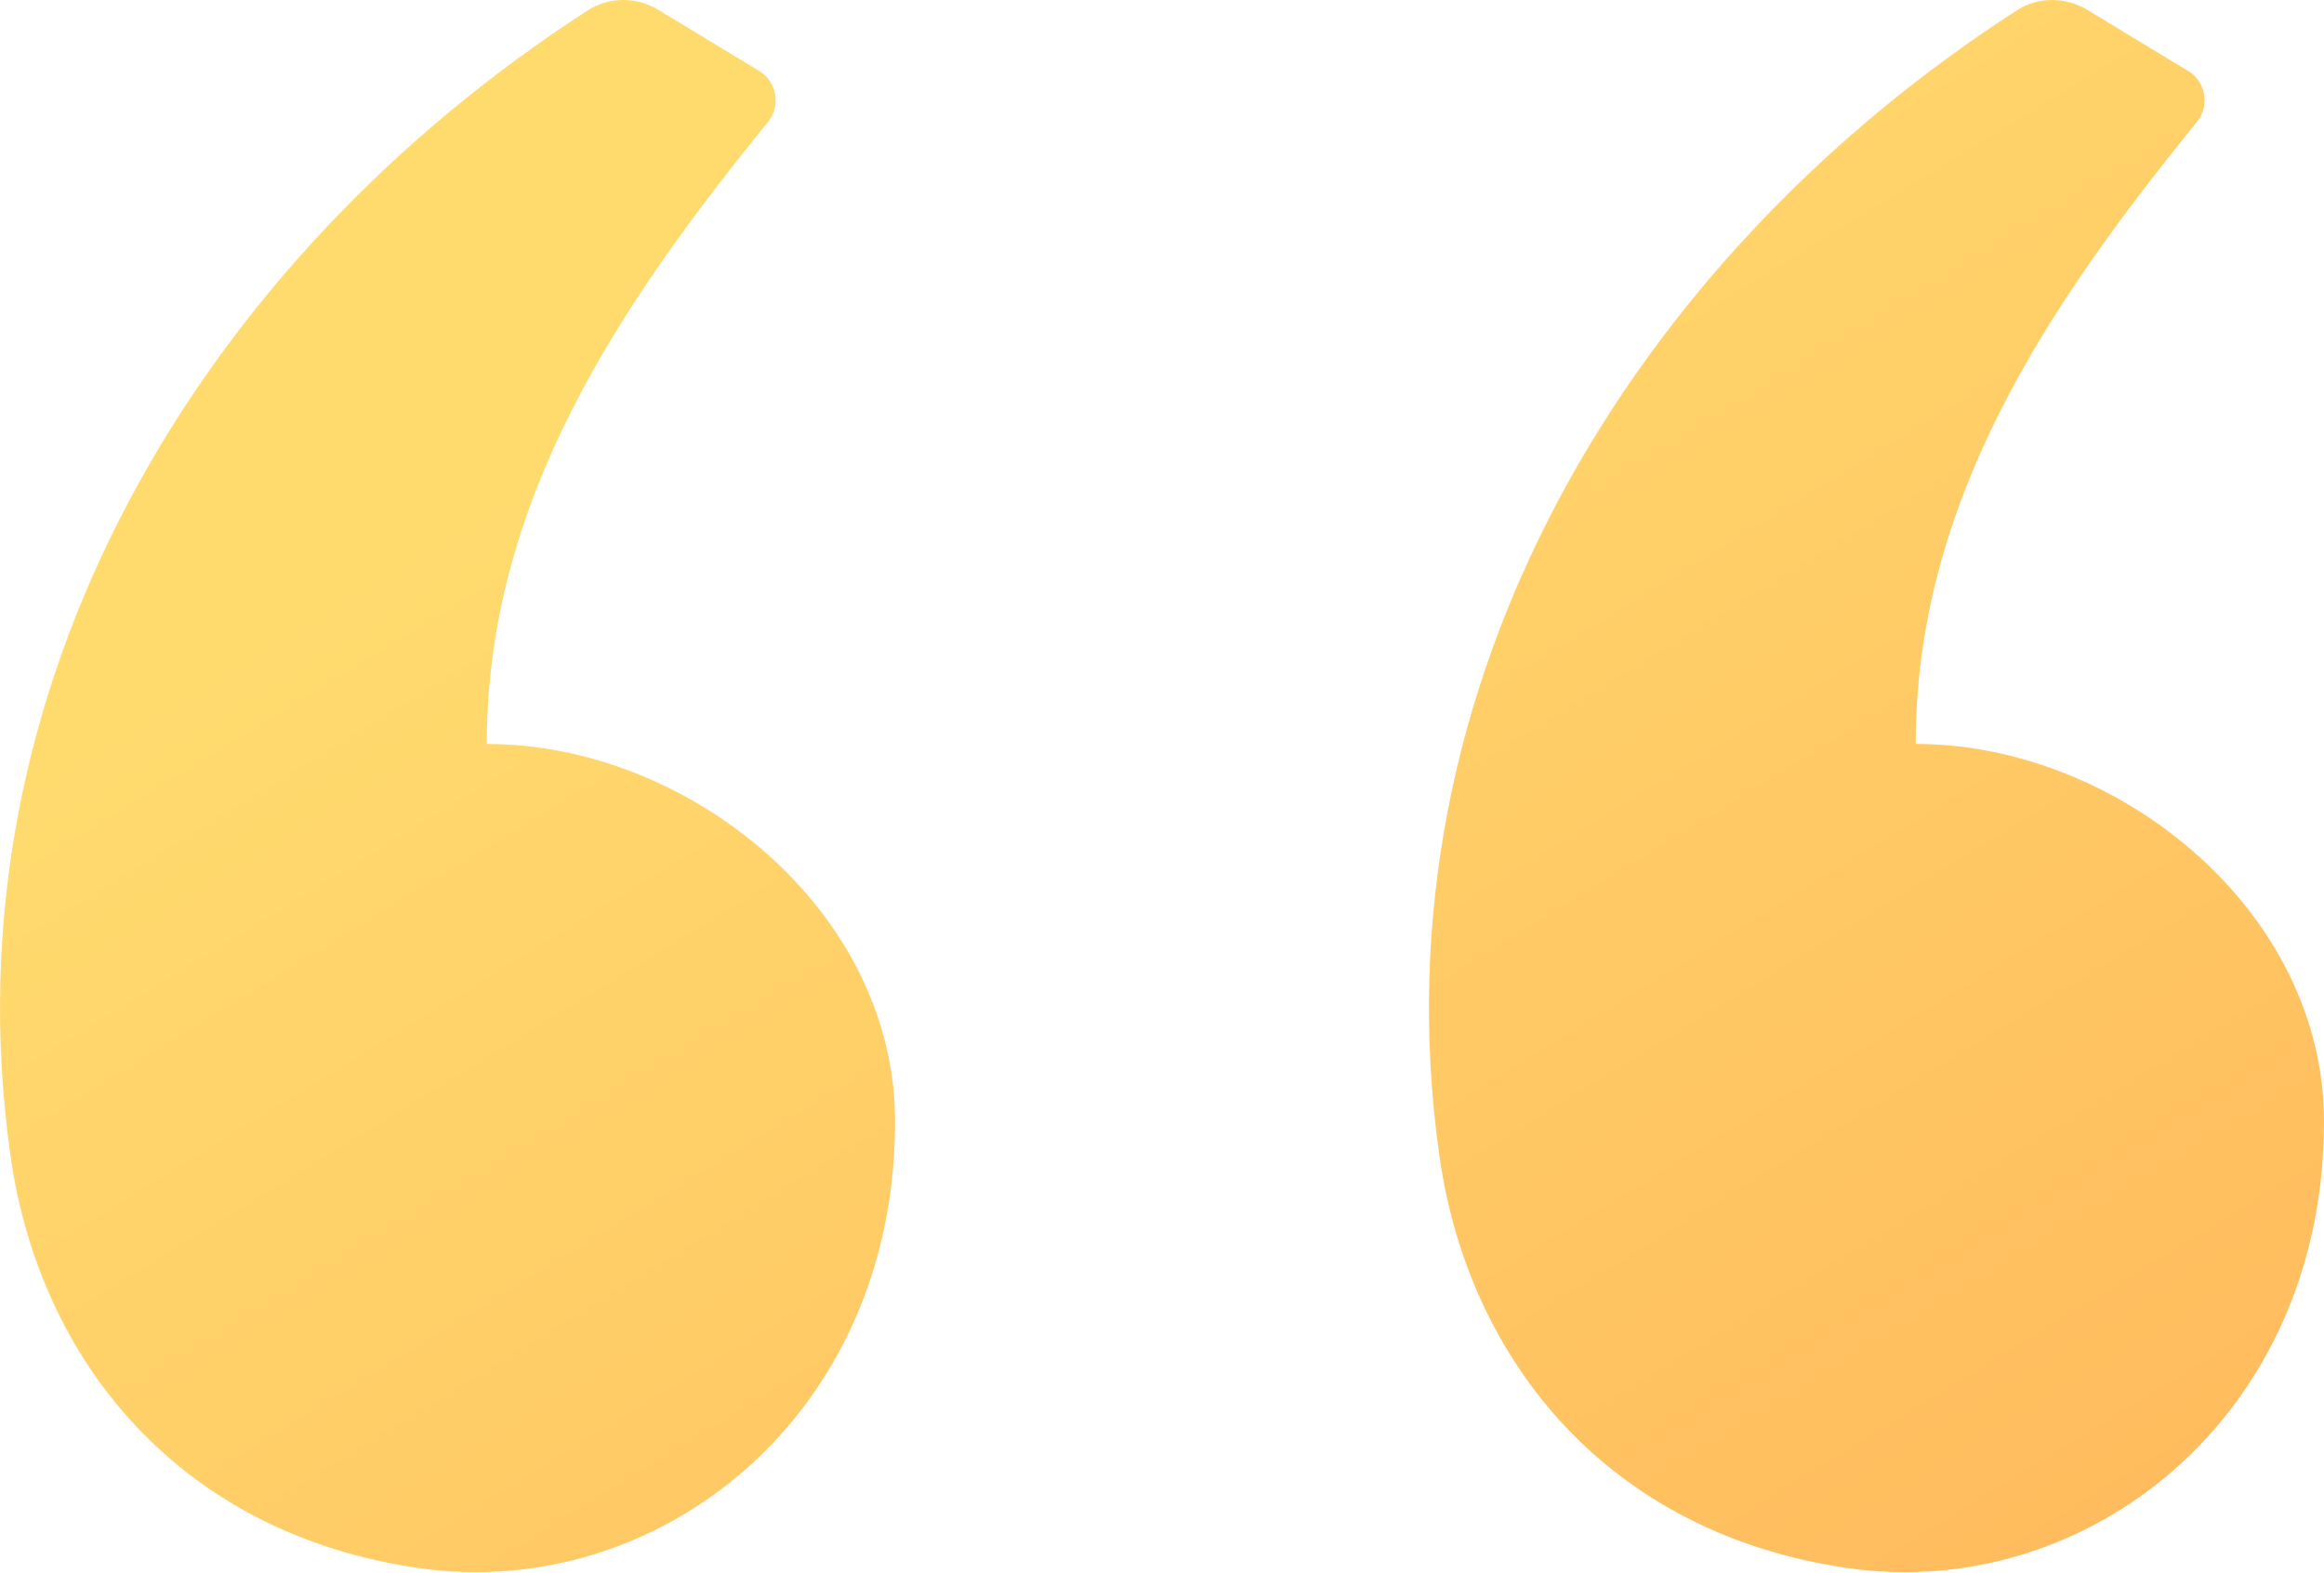
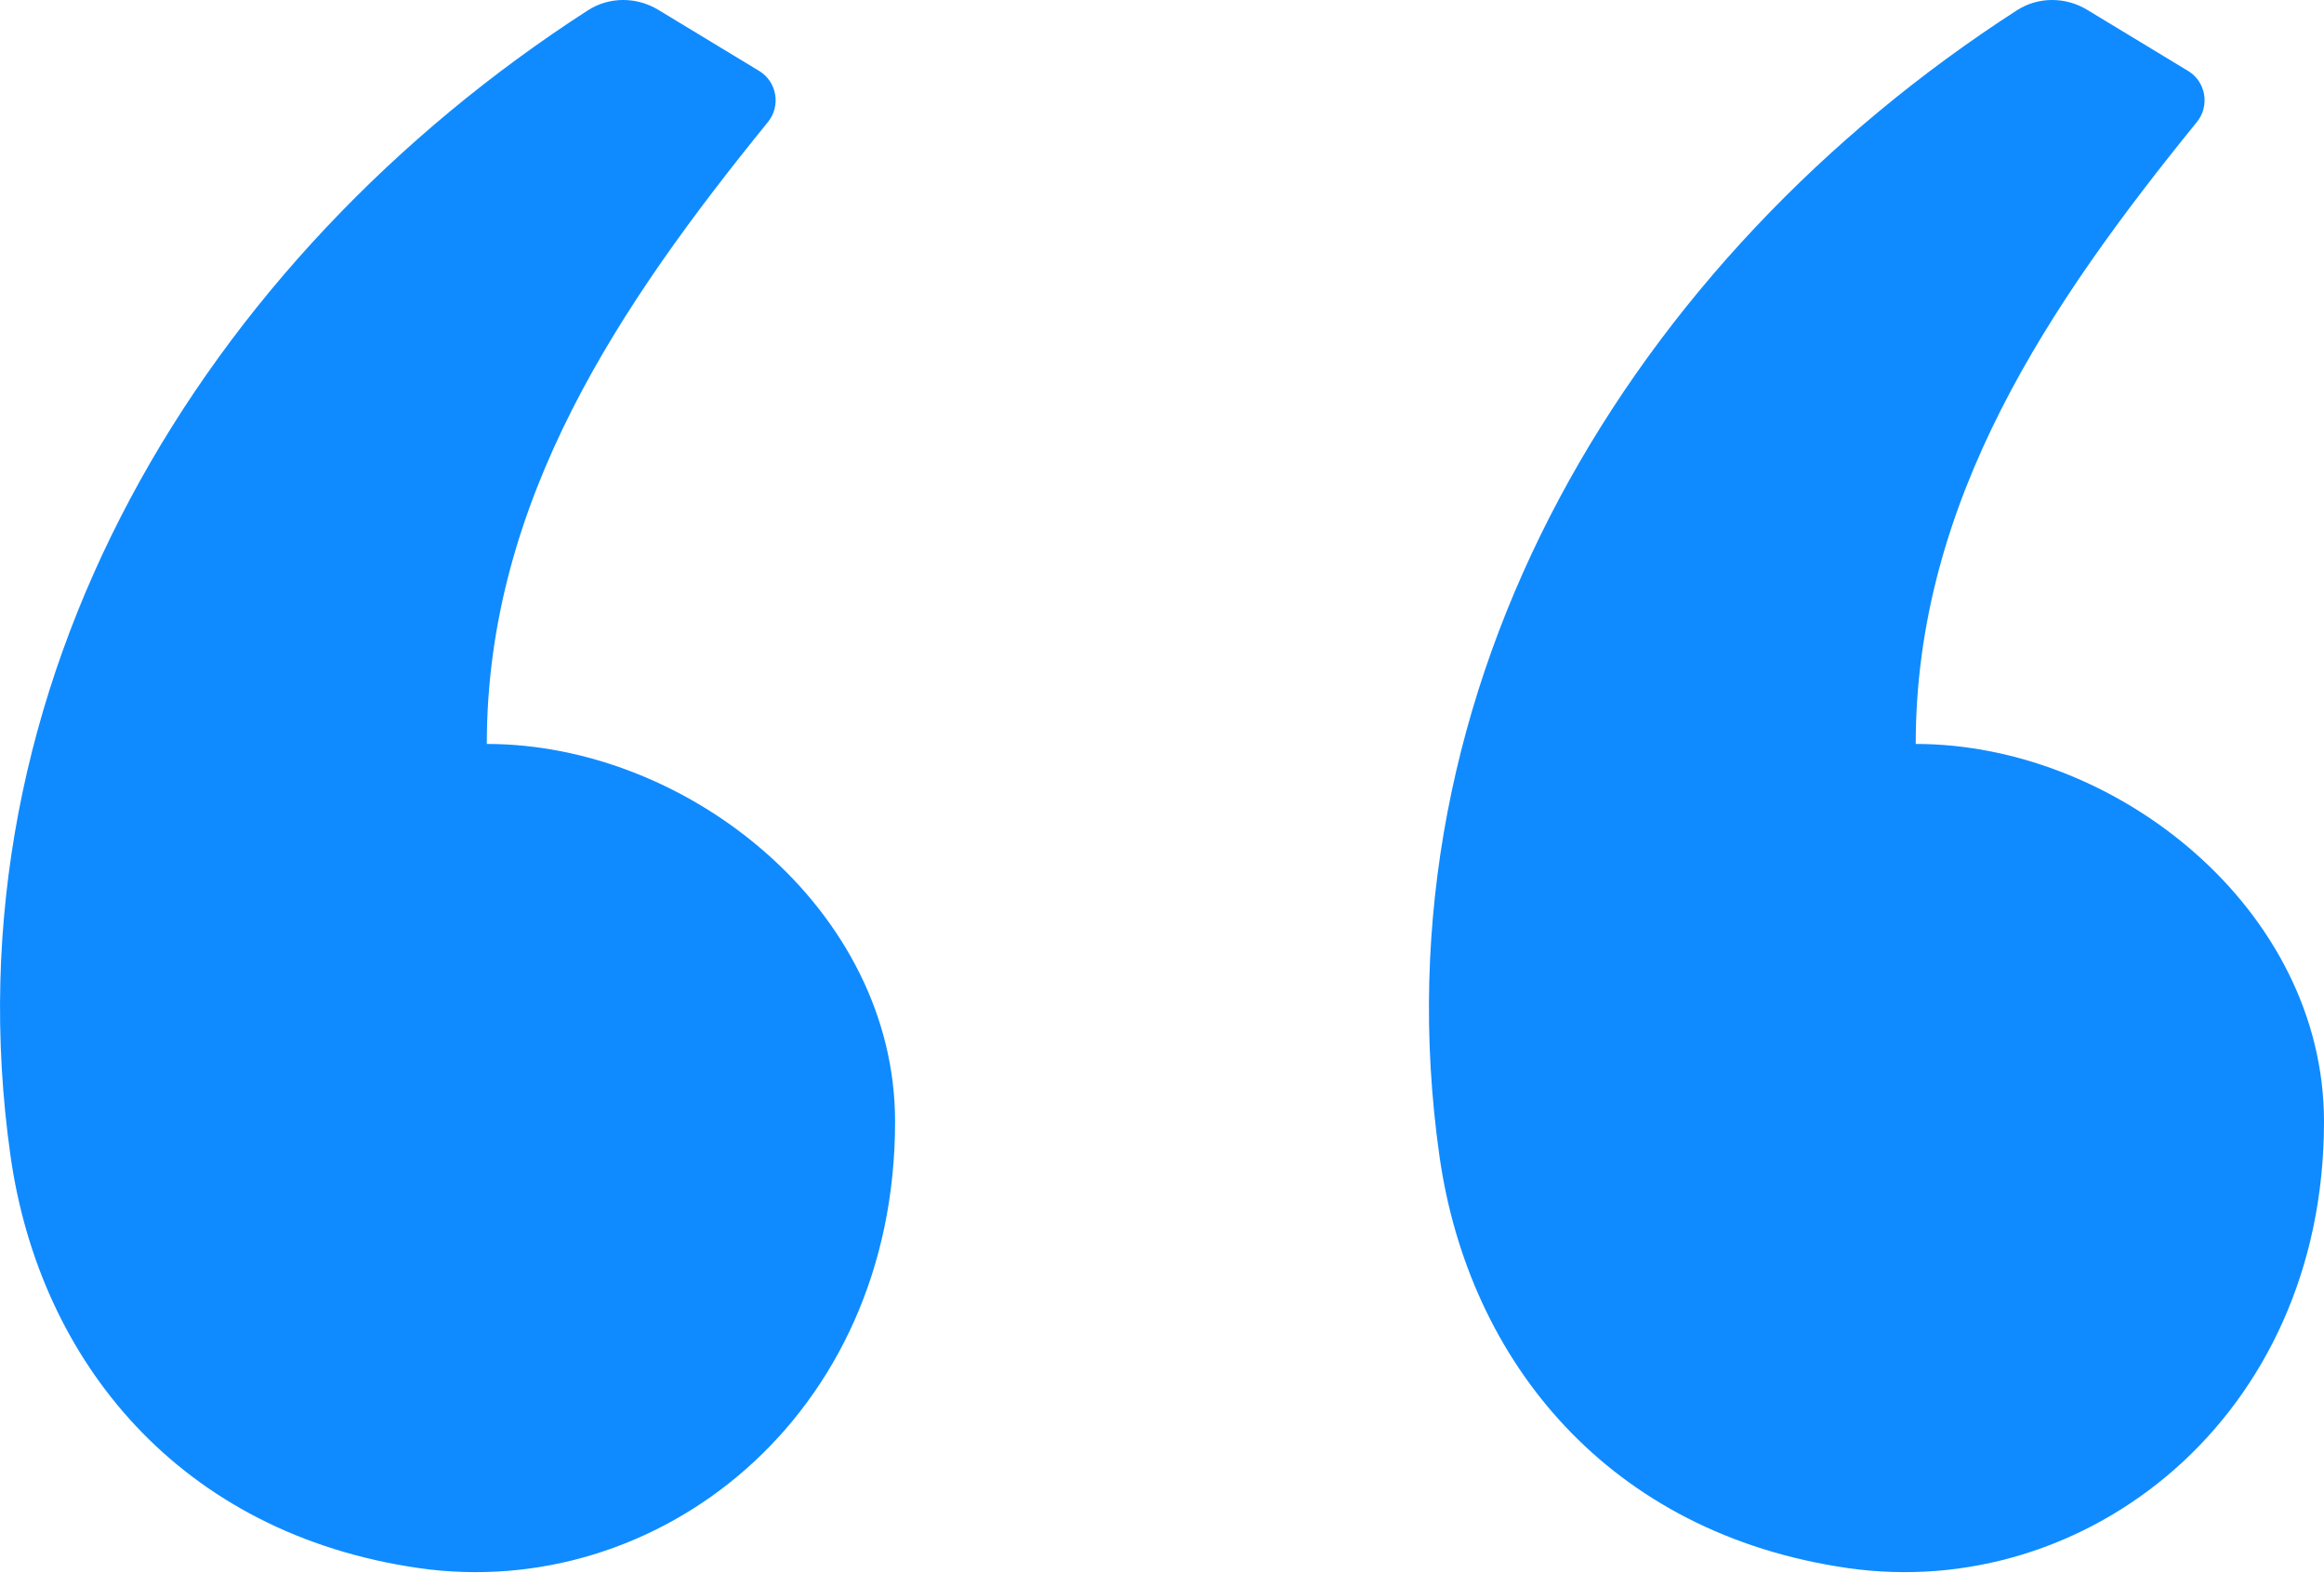
<svg xmlns="http://www.w3.org/2000/svg" width="34" height="23" viewBox="0 0 34 23" fill="none">
  <path fill-rule="evenodd" clip-rule="evenodd" d="M9.631 0.144L11.107 1.038C11.367 1.196 11.427 1.549 11.235 1.785C9.08 4.439 7.122 7.316 7.122 10.883C10.063 10.883 13.095 13.306 13.095 16.408C13.095 20.742 9.611 23.441 6.126 22.939C2.642 22.437 0.581 19.925 0.154 16.911C-0.826 9.999 2.986 3.774 8.599 0.152C8.912 -0.05 9.312 -0.049 9.631 0.144ZM30.536 0.144L32.012 1.038C32.273 1.196 32.332 1.549 32.14 1.785C29.985 4.439 28.027 7.316 28.027 10.883C30.969 10.883 34 13.306 34 16.408C34 20.742 30.516 23.441 27.032 22.939C23.547 22.437 21.486 19.925 21.059 16.911C20.079 9.999 23.892 3.774 29.505 0.152C29.817 -0.05 30.218 -0.049 30.536 0.144Z" fill="url(#paint0_linear)" />
  <defs>
    <linearGradient id="paint0_linear" x1="1.927" y1="4.65138e-07" x2="19.702" y2="29.018" gradientUnits="userSpaceOnUse">
-       <stop offset="0.259" stop-color="#FFDB6E" />
-       <stop offset="1" stop-color="#FFBC5E" />
+       <stop offset="0.259" stop-color="#0f8bff" />
+       <stop offset="1" stop-color="#0f8bff" />
    </linearGradient>
  </defs>
</svg>
